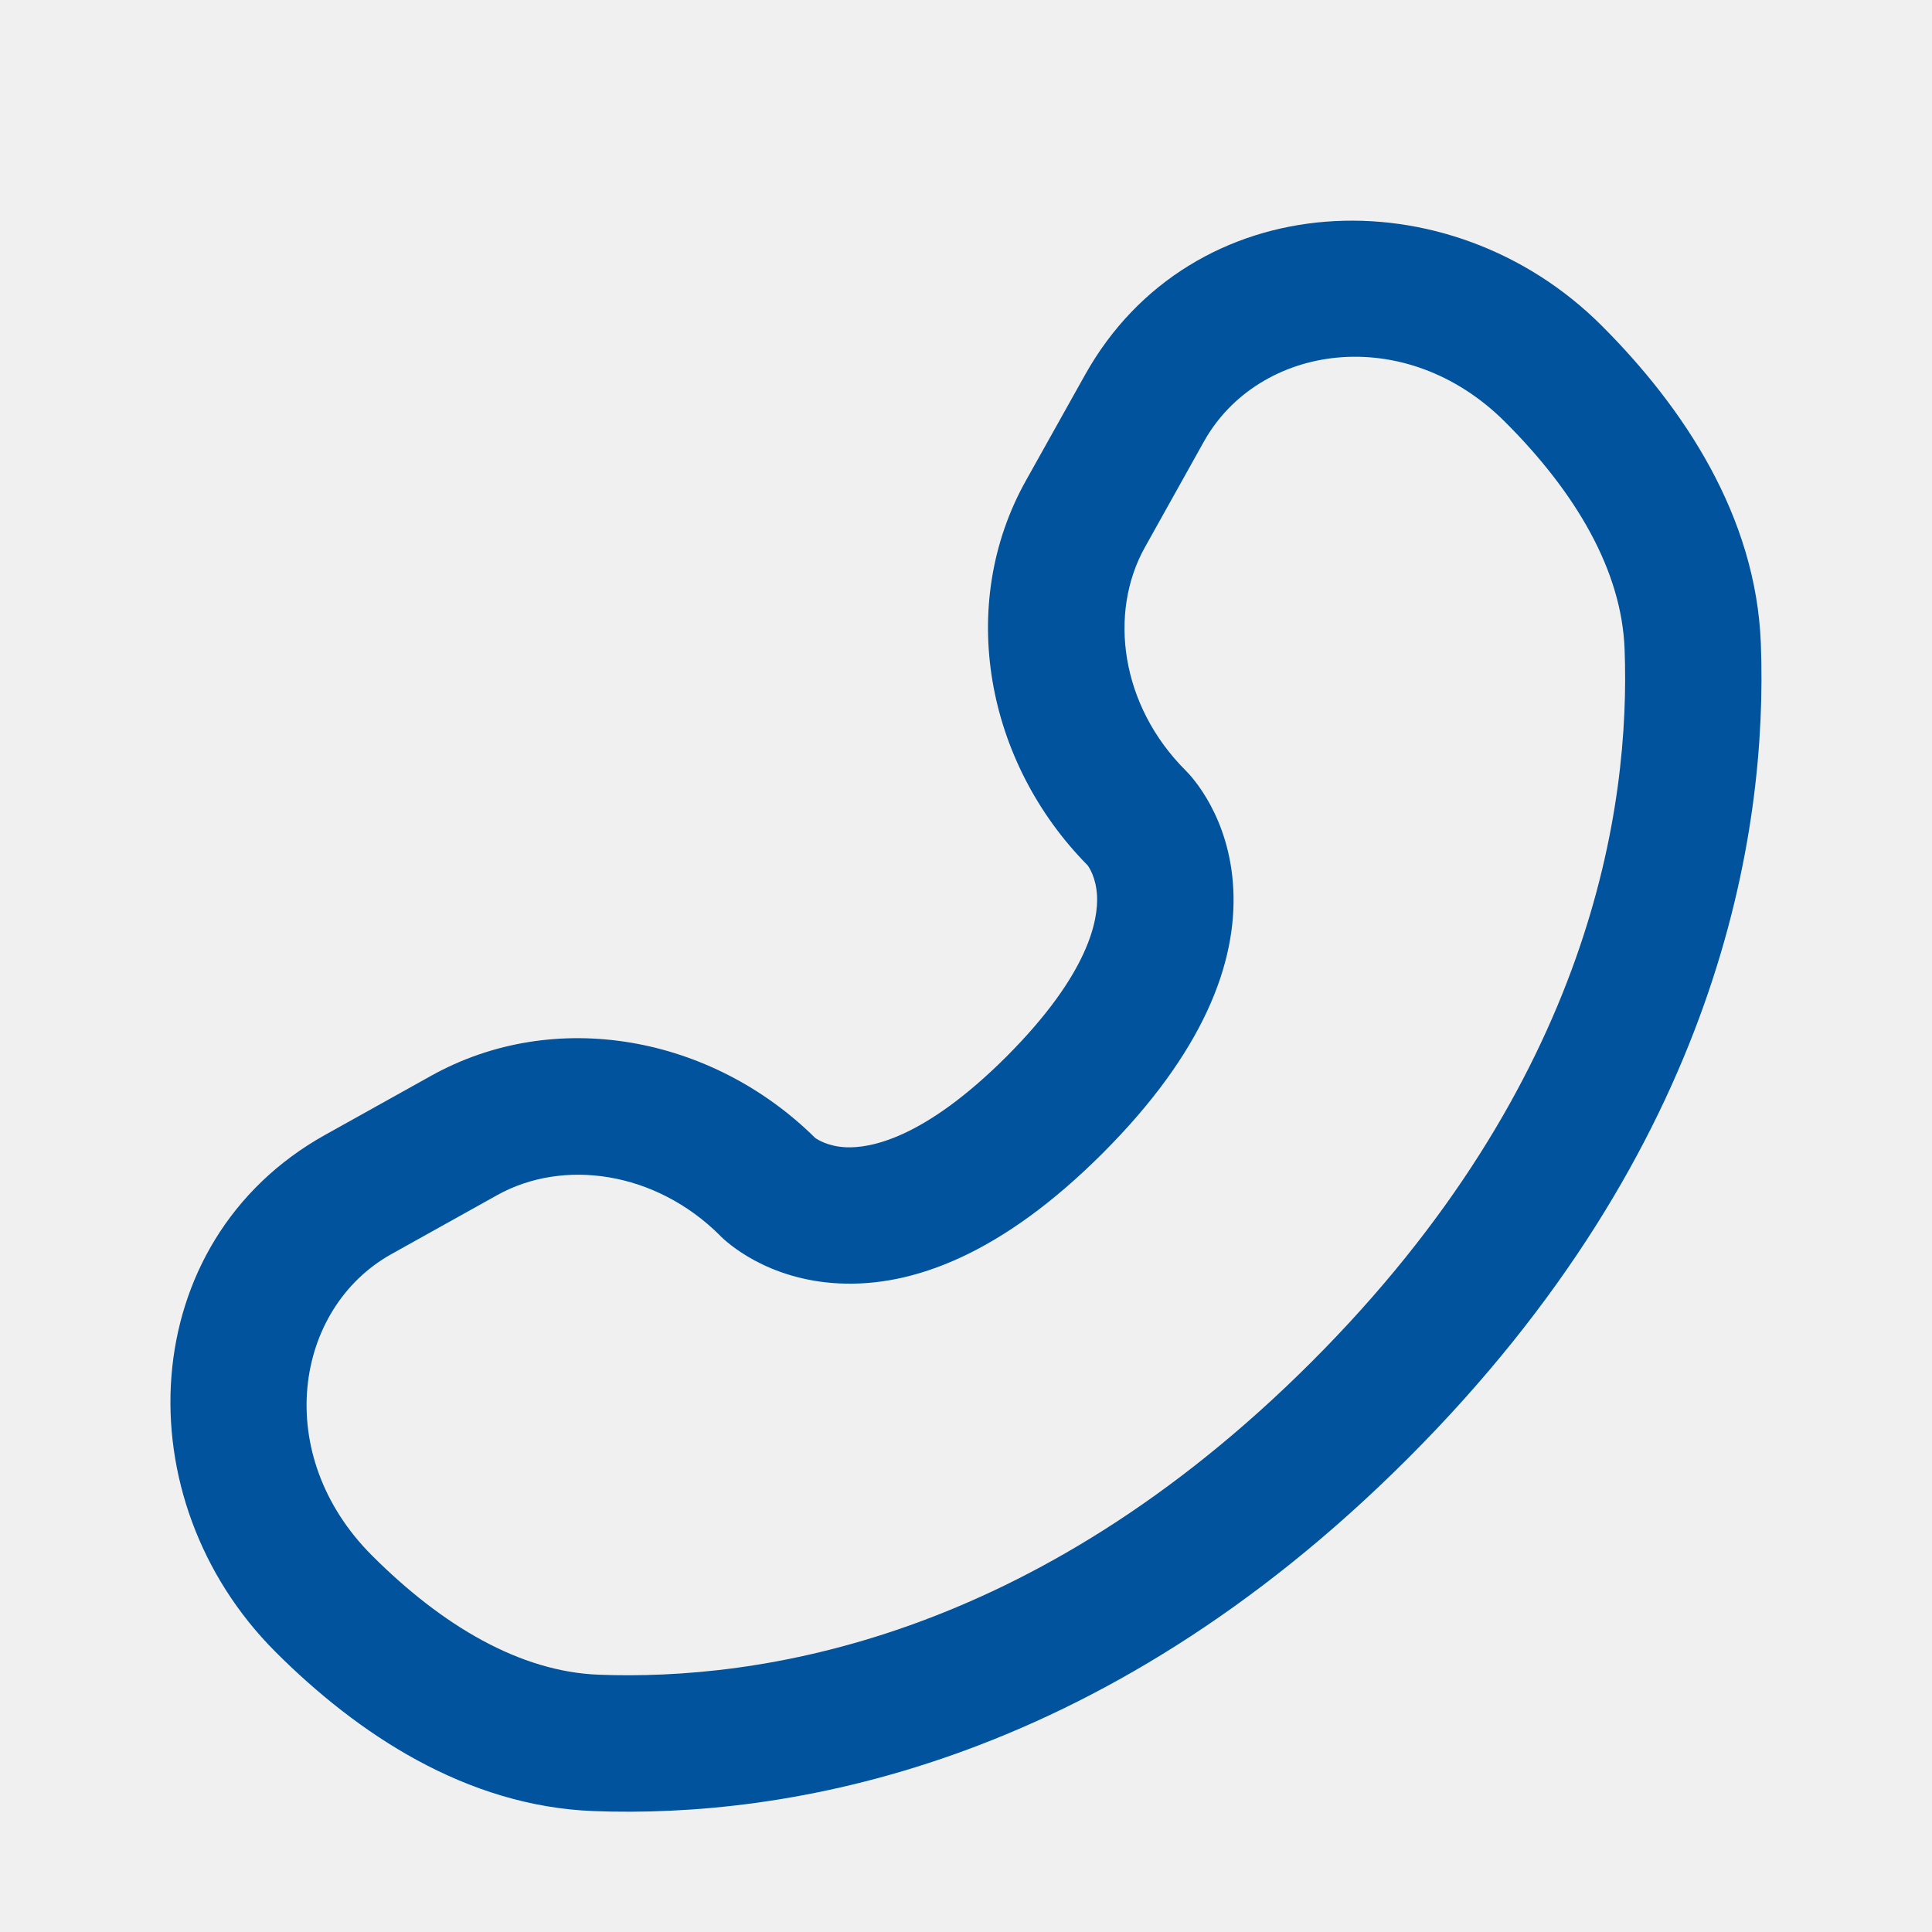
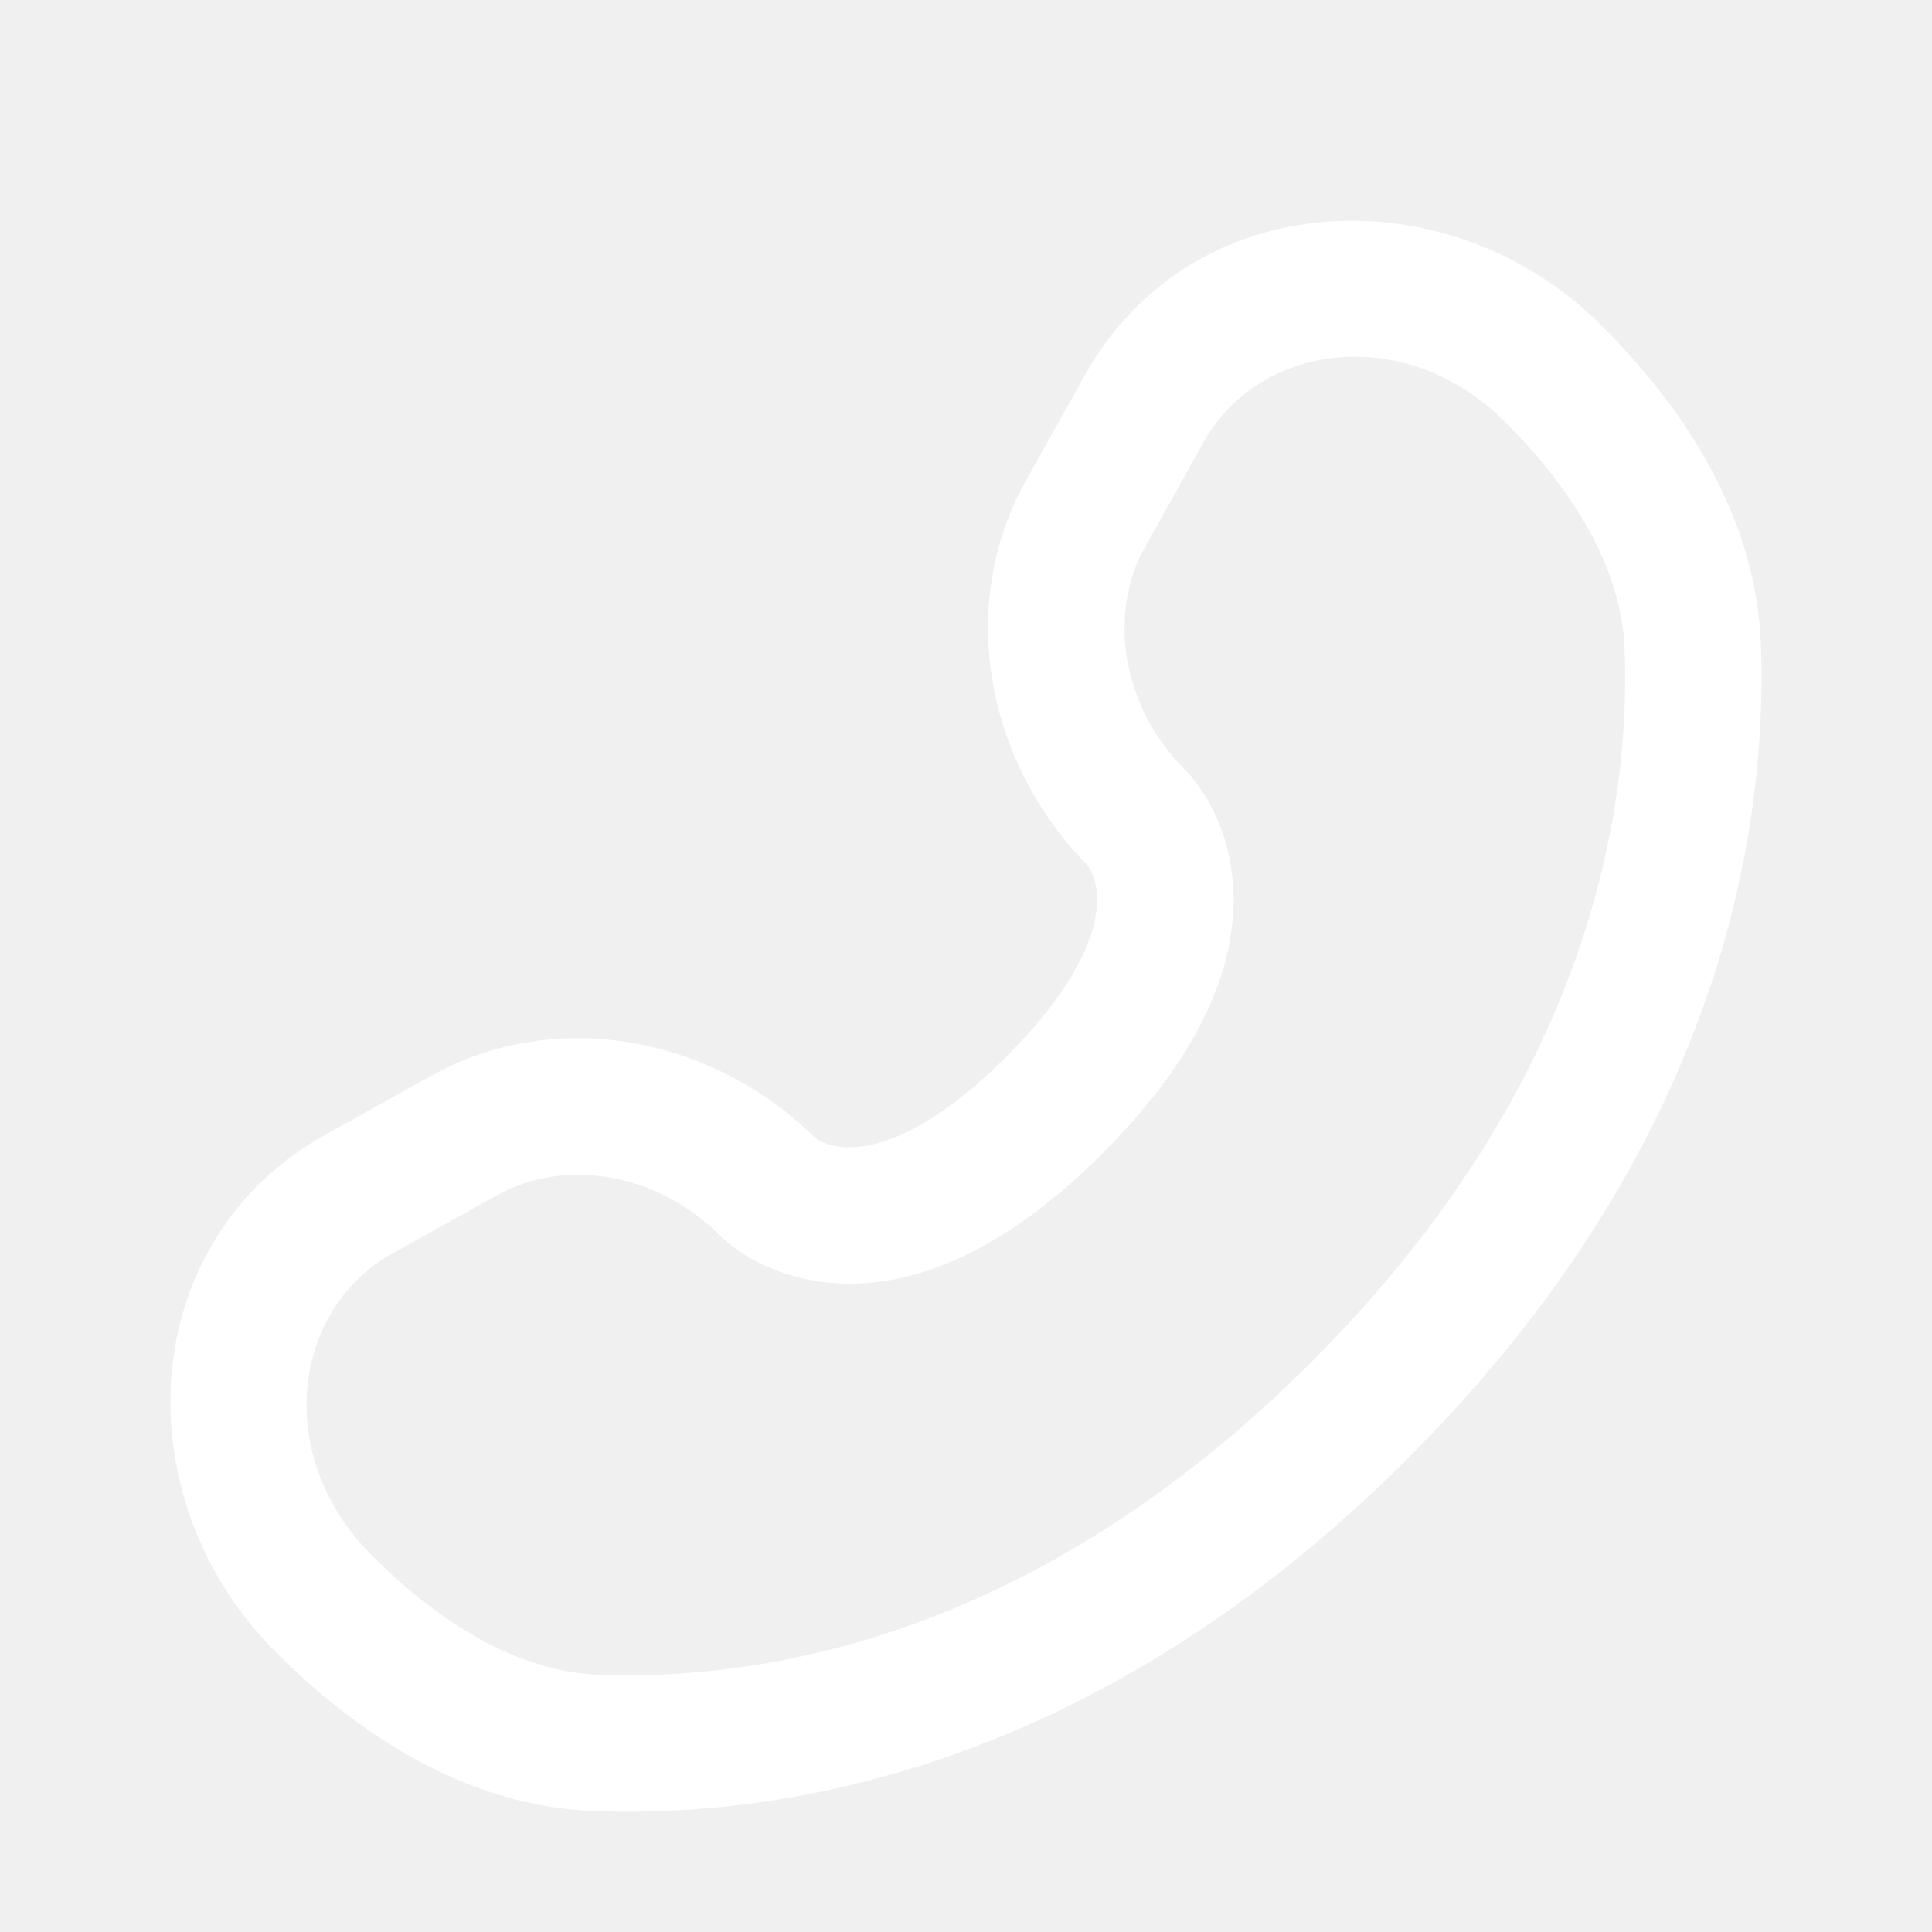
<svg xmlns="http://www.w3.org/2000/svg" width="17" height="17" viewBox="0 0 17 17" fill="none">
-   <path fill-rule="evenodd" clip-rule="evenodd" d="M14.094 2.866C12.75 1.522 10.481 1.624 9.546 3.301L9.026 4.231C8.415 5.326 8.675 6.708 9.57 7.614C9.582 7.63 9.645 7.722 9.653 7.883C9.663 8.088 9.59 8.562 8.856 9.297C8.121 10.031 7.647 10.104 7.442 10.095C7.281 10.087 7.189 10.024 7.172 10.012C6.267 9.117 4.885 8.856 3.79 9.468L2.859 9.987C1.182 10.923 1.08 13.191 2.424 14.535C3.143 15.254 4.099 15.893 5.223 15.936C6.888 15.999 9.652 15.569 12.39 12.831C15.127 10.094 15.557 7.329 15.494 5.664C15.452 4.541 14.813 3.585 14.094 2.866ZM10.593 3.886C11.073 3.027 12.361 2.83 13.245 3.714C13.866 4.335 14.269 5.019 14.295 5.71C14.348 7.098 14.005 9.519 11.541 11.983C9.078 14.446 6.657 14.789 5.268 14.736C4.578 14.71 3.893 14.307 3.273 13.687C2.388 12.802 2.586 11.514 3.444 11.035L4.375 10.516C4.954 10.193 5.766 10.303 6.337 10.873L6.337 10.874C6.393 10.93 6.75 11.262 7.383 11.293C8.032 11.325 8.816 11.034 9.704 10.146C10.592 9.257 10.884 8.472 10.852 7.824C10.821 7.191 10.488 6.834 10.432 6.779L10.432 6.779C9.861 6.208 9.751 5.395 10.074 4.816L10.593 3.886Z" fill="#00539c" />
+   <path fill-rule="evenodd" clip-rule="evenodd" d="M14.094 2.866C12.75 1.522 10.481 1.624 9.546 3.301L9.026 4.231C8.415 5.326 8.675 6.708 9.57 7.614C9.582 7.63 9.645 7.722 9.653 7.883C9.663 8.088 9.59 8.562 8.856 9.297C8.121 10.031 7.647 10.104 7.442 10.095C7.281 10.087 7.189 10.024 7.172 10.012C6.267 9.117 4.885 8.856 3.79 9.468L2.859 9.987C1.182 10.923 1.08 13.191 2.424 14.535C3.143 15.254 4.099 15.893 5.223 15.936C6.888 15.999 9.652 15.569 12.39 12.831C15.127 10.094 15.557 7.329 15.494 5.664C15.452 4.541 14.813 3.585 14.094 2.866ZM10.593 3.886C11.073 3.027 12.361 2.83 13.245 3.714C13.866 4.335 14.269 5.019 14.295 5.71C14.348 7.098 14.005 9.519 11.541 11.983C9.078 14.446 6.657 14.789 5.268 14.736C4.578 14.71 3.893 14.307 3.273 13.687C2.388 12.802 2.586 11.514 3.444 11.035L4.375 10.516C4.954 10.193 5.766 10.303 6.337 10.873L6.337 10.874C6.393 10.93 6.75 11.262 7.383 11.293C8.032 11.325 8.816 11.034 9.704 10.146C10.592 9.257 10.884 8.472 10.852 7.824C10.821 7.191 10.488 6.834 10.432 6.779L10.432 6.779C9.861 6.208 9.751 5.395 10.074 4.816L10.593 3.886Z" fill="#FFFFFF" />
</svg>
